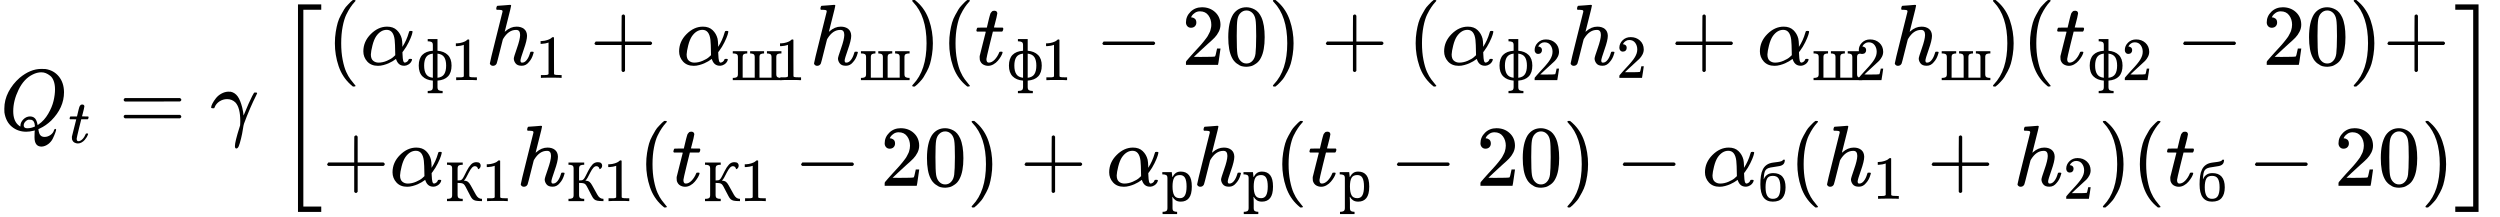
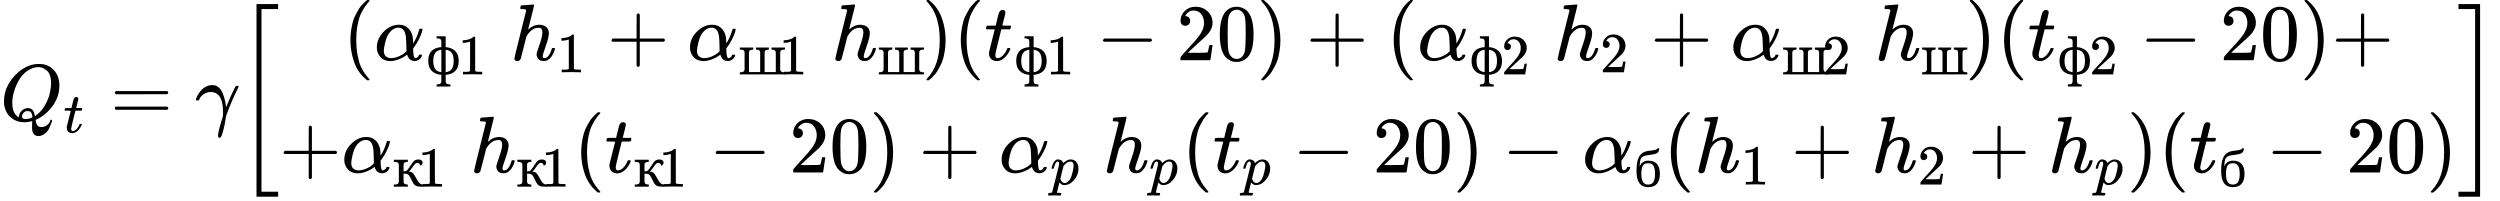
- <svg xmlns="http://www.w3.org/2000/svg" xmlns:xlink="http://www.w3.org/1999/xlink" width="523.096" height="45.28" viewBox="0 -1500.8 28901.1 2501.7">
+ <svg xmlns="http://www.w3.org/2000/svg" xmlns:xlink="http://www.w3.org/1999/xlink" width="563.568" height="45.28" viewBox="0 -1500.8 31137.1 2501.7">
  <defs>
-     <path id="i" d="m213 578-13-5q-14-5-40-10t-58-7H83v46h19q47 2 87 15t56 24 28 22q2 3 12 3 9 0 17-6V361l1-300q7-7 12-9t24-4 62-2h26V0h-11q-21 3-159 3-136 0-157-3H88v46h64q16 0 25 1t16 3 8 2 6 5 6 4v517z" />
+     <path id="j" d="M137 683q1 0 72 5t73 6q12 0 12-9 0-11-36-151-38-148-38-151 0-2 7 5 61 54 130 54 54 0 87-27t34-79q0-51-38-158T402 50q1-14 5-19t15-5q28 0 52 30t39 82q3 11 6 13t16 2q20 0 20-8 0-1-4-15-16-59-51-97-34-43-81-43h-5q-47 0-68 27t-21 57q0 16 36 118t37 153q0 59-44 59h-5q-83 0-144-98l-7-13-34-135Q132 28 127 16q-13-27-44-27-14 0-24 9T48 16q0 14 73 304l74 296q0 13-7 16t-39 5h-21q-6 6-6 8t2 19q5 19 13 19z" />
    <path id="a" d="M399-80q0 33 1 50t2 19v4l-15-4q-46-11-84-11-95 0-165 57T51 201q-1 8-1 43 0 102 48 194t129 163q124 103 249 103 38 0 48-1 97-14 156-86t60-182q0-180-148-328-63-60-131-91l-17-8V3q0-1 5-27t21-42 46-16q35 0 67 22t42 57q6 14 13 14 9 0 11-9 0-8-10-36t-28-66-54-65-76-29q-82 0-82 107v7zm237 548q0 55-15 96t-41 61-50 30-53 10q-48 0-98-25-102-49-164-176t-62-248q0-106 54-157 24-21 29-21v8q0 40 33 74t78 35q25 0 43-11t27-30 12-32 6-27l13 9q64 44 109 121t62 149 17 134zM314 18q48 0 90 21l-1 10q-4 55-37 66-12 2-19 2h-6q-3 0-4 1-20 0-41-20t-22-46q0-34 40-34z" />
    <path id="c" d="M56 347q0 13 14 20h637q15-8 15-20 0-11-14-19l-318-1H72q-16 5-16 20zm0-194q0 15 16 20h636q14-10 14-20 0-13-15-20H70q-14 7-14 20z" />
    <path id="d" d="M31 249q-20 0-20 9 0 17 15 46t40 61 63 53 77 23q27 0 33-1 48-11 79-54t53-131q14-60 14-85 0-4 1-4l12 27q20 51 45 107t43 91 22 39q2 1 16 1h13q6-6 6-9 0-4-21-44t-59-127-72-180q-6-16-13-65t-21-106q-16-65-27-90t-27-26q-17 0-17 28 0 50 54 220l6 19 1 18q1 10 1 31 0 157-57 217-40 38-95 38-48 0-88-26t-57-69q-2-9-4-9-2-2-16-2z" />
-     <path id="f" d="M247-949v2399h269v-62H309V-887h207v-62H247z" />
-     <path id="g" d="M94 250q0 69 10 131t23 107 37 88 38 67 42 52 33 34 25 21h17q14 0 14-9 0-3-17-21t-41-53-49-86-42-138-17-193 17-192 41-139 49-86 42-53 17-21q0-9-15-9h-16l-28 24q-94 85-137 212T94 250z" />
-     <path id="h" d="M34 156q0 114 86 200t189 86q70 0 112-40t57-98q6-29 7-67v-29q49 74 75 166 4 14 6 16t16 3q21 0 21-8 0-9-9-39t-36-85-61-100l-11-14 1-24q2-56 8-76t19-21q14 2 26 11t17 23q2 7 5 8t15 2q20 0 20-8 0-6-6-19-12-24-35-38t-44-15h-7q-67 0-91 72l-3 7-11-8q-10-8-30-20t-45-23-58-20-64-9q-79 0-124 50T34 156zM208 26q49 0 98 21t73 43l24 22q-2 143-7 178-14 115-92 115-69 0-121-73-27-40-44-108t-18-104q0-49 25-71t62-23z" />
+     <path id="e" d="M247-949v2399h269v-62H309V-887h207v-62H247z" />
+     <path id="f" d="M94 250q0 69 10 131t23 107 37 88 38 67 42 52 33 34 25 21h17q14 0 14-9 0-3-17-21t-41-53-49-86-42-138-17-193 17-192 41-139 49-86 42-53 17-21q0-9-15-9h-16l-28 24q-94 85-137 212T94 250z" />
+     <path id="g" d="M34 156q0 114 86 200t189 86q70 0 112-40t57-98q6-29 7-67v-29q49 74 75 166 4 14 6 16t16 3q21 0 21-8 0-9-9-39t-36-85-61-100l-11-14 1-24q2-56 8-76t19-21q14 2 26 11t17 23q2 7 5 8t15 2q20 0 20-8 0-6-6-19-12-24-35-38t-44-15h-7q-67 0-91 72l-3 7-11-8q-10-8-30-20t-45-23-58-20-64-9q-79 0-124 50T34 156zM208 26q49 0 98 21t73 43l24 22q-2 143-7 178-14 115-92 115-69 0-121-73-27-40-44-108t-18-104q0-49 25-71t62-23z" />
+     <path id="h" d="m213 578-13-5q-14-5-40-10t-58-7H83v46h19q47 2 87 15t56 24 28 22q2 3 12 3 9 0 17-6V361l1-300q7-7 12-9t24-4 62-2h26V0h-11q-21 3-159 3-136 0-157-3H88v46h64q16 0 25 1t16 3 8 2 6 5 6 4v517z" />
    <path id="b" d="M26 385q-7 7-7 10 0 4 3 16t5 14q2 5 9 5t51 1h53l19 80q3 11 7 29t7 26 6 20 8 17 10 12 14 9 18 2q18-1 25-11t7-19q0-7-9-47t-20-79l-10-37q0-2 50-2h51q7-7 7-11 0-22-13-35H210l-36-145Q135 80 135 68q0-42 27-42 35 0 68 34t53 84q2 6 5 7t15 2h4q15 0 15-8 0-3-3-12-5-16-18-38t-34-47-51-42-61-17q-30 0-57 15T59 56q-2 8-2 27v18l35 140q35 141 36 142 0 2-51 2H26z" />
-     <path id="j" d="M137 683q1 0 72 5t73 6q12 0 12-9 0-11-36-151-38-148-38-151 0-2 7 5 61 54 130 54 54 0 87-27t34-79q0-51-38-158T402 50q1-14 5-19t15-5q28 0 52 30t39 82q3 11 6 13t16 2q20 0 20-8 0-1-4-15-16-59-51-97-34-43-81-43h-5q-47 0-68 27t-21 57q0 16 36 118t37 153q0 59-44 59h-5q-83 0-144-98l-7-13-34-135Q132 28 127 16q-13-27-44-27-14 0-24 9T48 16q0 14 73 304l74 296q0 13-7 16t-39 5h-21q-6 6-6 8t2 19q5 19 13 19z" />
    <path id="k" d="M56 237v13l14 20h299v150l1 150q10 13 19 13 13 0 20-15V270h298q15-8 15-20t-15-20H409V-68q-8-14-18-14h-4q-12 0-18 14v298H70q-14 7-14 20z" />
    <path id="l" d="m60 749 4 1h22l28-24q94-85 137-212t43-264q0-68-10-131T261 12t-37-88-38-67-41-51-32-33-23-19l-4-4H63q-3 0-5 3t-3 9q1 1 11 13Q221-64 221 250T66 725q-10 12-11 13 0 8 5 11z" />
    <path id="m" d="M84 237v13l14 20h581q15-8 15-20t-15-20H98q-14 7-14 20z" />
    <path id="n" d="M109 429q-27 0-43 18t-16 44q0 71 53 123t132 52q91 0 152-56t62-145q0-43-20-82t-48-68-80-74q-36-31-100-92l-59-56 76-1q157 0 167 5 7 2 24 89v3h40v-3q-1-3-13-91T421 3V0H50v31q0 7 6 15t30 35q29 32 50 56 9 10 34 37t34 37 29 33 28 34 23 30 21 32 15 29 13 32 7 30 3 33q0 63-34 109t-97 46q-33 0-58-17t-35-33-10-19q0-1 5-1 18 0 37-14t19-46q0-25-16-42t-45-18z" />
    <path id="o" d="M96 585q56 81 153 81 48 0 96-26t78-92q37-83 37-228 0-155-43-237-20-42-55-67t-61-31-51-7q-26 0-52 6t-61 32-55 67q-43 82-43 237 0 174 57 265zm225 12q-30 32-71 32-42 0-72-32-25-26-33-72t-8-192q0-158 8-208t36-79q28-30 69-30 40 0 68 30 29 30 36 84t8 203q0 145-8 191t-33 73z" />
-     <path id="p" d="M11 1388v62h269V-949H11v62h207v2275H11z" />
+     <path id="p" d="M23 287q1 3 2 8t5 22 10 31 15 33 20 30 26 22 33 9q75 0 96-64l10 9q62 55 118 55 65 0 102-47t37-114q0-108-76-199T249-10q-22 0-39 6-11 5-23 15t-19 17l-7 8q-1-1-22-87t-21-87q0-6 8-7t37-3h25q6-7 6-9t-3-18q-3-12-6-15t-13-4h-11q-9 0-34 1t-62 1q-70 0-89-2h-8q-7 7-7 11 2 27 13 35h20q34 1 39 12 3 6 61 239t61 247q1 5 1 14 0 41-25 41-22 0-37-28t-23-61-12-36q-2-2-16-2H29q-6 6-6 9zm155-185q22-76 74-76 30 0 58 23t46 58q18 34 36 108t19 110v6q0 74-61 74-11 0-22-3t-22-9-20-13-17-15-15-15-11-14-8-10l-3-4q0-1-3-14t-11-44-14-52q-26-106-26-110z" />
+     <path id="q" d="M11 1388v62h269V-949H11v62h207v2275H11z" />
  </defs>
  <g data-mml-node="math" stroke="currentColor" fill="currentColor" stroke-width="0">
    <g data-mml-node="msub">
      <use xlink:href="#a" data-mml-node="mi" transform="scale(1 -1)" />
      <g data-mml-node="TeXAtom">
        <use xlink:href="#b" data-mml-node="mi" transform="matrix(.707 0 0 -.707 791 150)" />
      </g>
    </g>
    <use xlink:href="#c" data-mml-node="mo" transform="matrix(1 0 0 -1 1374 0)" />
    <use xlink:href="#d" data-mml-node="mi" transform="matrix(1 0 0 -1 2429.8 0)" />
-     <use xlink:href="#e" data-mml-node="mtext" transform="matrix(1 0 0 -1 2947.8 0)" />
    <g data-mml-node="mrow">
-       <use xlink:href="#f" data-mml-node="mo" transform="matrix(1 0 0 -1 3197.8 0)" />
+       <use xlink:href="#e" data-mml-node="mo" transform="matrix(1 0 0 -1 2947.8 0)" />
      <g data-mml-node="mtable">
        <g data-mml-node="mtr">
          <g data-mml-node="mtd">
-             <use xlink:href="#g" data-mml-node="mo" transform="matrix(1 0 0 -1 3777.4 -750.8)" />
-             <g data-mml-node="msub">
-               <use xlink:href="#h" data-mml-node="mi" transform="matrix(1 0 0 -1 4166.4 -750.8)" />
-               <g data-mml-node="TeXAtom">
-                 <text data-variant="normal" transform="matrix(.707 0 0 .707 4806.4 -574.1)" font-size="884" font-family="serif" data-mml-node="mo">ф</text>
-                 <use xlink:href="#i" data-mml-node="mn" transform="matrix(.707 0 0 -.707 5211.228 -574.1)" />
-               </g>
-             </g>
-             <g data-mml-node="msub">
-               <use xlink:href="#j" data-mml-node="mi" transform="matrix(1 0 0 -1 5614.8 -750.8)" />
-               <g data-mml-node="TeXAtom">
-                 <use xlink:href="#i" data-mml-node="mn" transform="matrix(.707 0 0 -.707 6190.8 -600.8)" />
-               </g>
-             </g>
-             <use xlink:href="#k" data-mml-node="mo" transform="matrix(1 0 0 -1 6816.6 -750.8)" />
-             <g data-mml-node="msub">
-               <use xlink:href="#h" data-mml-node="mi" transform="matrix(1 0 0 -1 7816.8 -750.8)" />
-               <g data-mml-node="TeXAtom">
-                 <text data-variant="normal" transform="matrix(.707 0 0 .707 8456.8 -574.1)" font-size="884" font-family="serif" data-mml-node="mo">ш</text>
-                 <use xlink:href="#i" data-mml-node="mn" transform="matrix(.707 0 0 -.707 8958.7 -574.1)" />
-               </g>
-             </g>
-             <g data-mml-node="msub">
-               <use xlink:href="#j" data-mml-node="mi" transform="matrix(1 0 0 -1 9362.4 -750.8)" />
-               <g data-mml-node="TeXAtom">
-                 <text data-variant="normal" transform="matrix(.707 0 0 .707 9938.4 -574.1)" font-size="884" font-family="serif" data-mml-node="mo">ш</text>
-               </g>
-             </g>
-             <use xlink:href="#l" data-mml-node="mo" transform="matrix(1 0 0 -1 10490.4 -750.8)" />
-             <use xlink:href="#g" data-mml-node="mo" transform="matrix(1 0 0 -1 10879.4 -750.8)" />
-             <g data-mml-node="msub">
-               <use xlink:href="#b" data-mml-node="mi" transform="matrix(1 0 0 -1 11268.4 -750.8)" />
-               <g data-mml-node="TeXAtom">
-                 <text data-variant="normal" transform="matrix(.707 0 0 .707 11629.4 -574.1)" font-size="884" font-family="serif" data-mml-node="mo">ф</text>
-                 <use xlink:href="#i" data-mml-node="mn" transform="matrix(.707 0 0 -.707 12034.228 -574.1)" />
-               </g>
-             </g>
-             <use xlink:href="#m" data-mml-node="mo" transform="matrix(1 0 0 -1 12660 -750.8)" />
-             <g data-mml-node="mn" transform="matrix(1 0 0 -1 13660.2 -750.8)">
-               <use xlink:href="#n" />
-               <use xlink:href="#o" transform="translate(500)" />
-             </g>
-             <use xlink:href="#l" data-mml-node="mo" transform="matrix(1 0 0 -1 14660.2 -750.8)" />
-             <use xlink:href="#k" data-mml-node="mo" transform="matrix(1 0 0 -1 15271.4 -750.8)" />
-             <use xlink:href="#g" data-mml-node="mo" transform="matrix(1 0 0 -1 16271.7 -750.8)" />
-             <g data-mml-node="msub">
-               <use xlink:href="#h" data-mml-node="mi" transform="matrix(1 0 0 -1 16660.7 -750.8)" />
-               <g data-mml-node="TeXAtom">
-                 <text data-variant="normal" transform="matrix(.707 0 0 .707 17300.7 -574.1)" font-size="884" font-family="serif" data-mml-node="mo">ф</text>
-                 <use xlink:href="#n" data-mml-node="mn" transform="matrix(.707 0 0 -.707 17705.528 -574.1)" />
-               </g>
-             </g>
-             <g data-mml-node="msub">
-               <use xlink:href="#j" data-mml-node="mi" transform="matrix(1 0 0 -1 18109.1 -750.8)" />
-               <g data-mml-node="TeXAtom">
-                 <use xlink:href="#n" data-mml-node="mn" transform="matrix(.707 0 0 -.707 18685.1 -600.8)" />
-               </g>
-             </g>
-             <use xlink:href="#k" data-mml-node="mo" transform="matrix(1 0 0 -1 19310.8 -750.8)" />
-             <g data-mml-node="msub">
-               <use xlink:href="#h" data-mml-node="mi" transform="matrix(1 0 0 -1 20311.1 -750.8)" />
-               <g data-mml-node="TeXAtom">
-                 <text data-variant="normal" transform="matrix(.707 0 0 .707 20951.1 -574.1)" font-size="884" font-family="serif" data-mml-node="mo">ш</text>
-                 <use xlink:href="#n" data-mml-node="mn" transform="matrix(.707 0 0 -.707 21453 -574.1)" />
-               </g>
-             </g>
-             <g data-mml-node="msub">
-               <use xlink:href="#j" data-mml-node="mi" transform="matrix(1 0 0 -1 21856.6 -750.8)" />
-               <g data-mml-node="TeXAtom">
-                 <text data-variant="normal" transform="matrix(.707 0 0 .707 22432.6 -574.1)" font-size="884" font-family="serif" data-mml-node="mo">ш</text>
-               </g>
-             </g>
-             <use xlink:href="#l" data-mml-node="mo" transform="matrix(1 0 0 -1 22984.6 -750.8)" />
-             <use xlink:href="#g" data-mml-node="mo" transform="matrix(1 0 0 -1 23373.6 -750.8)" />
-             <g data-mml-node="msub">
-               <use xlink:href="#b" data-mml-node="mi" transform="matrix(1 0 0 -1 23762.6 -750.8)" />
-               <g data-mml-node="TeXAtom">
-                 <text data-variant="normal" transform="matrix(.707 0 0 .707 24123.6 -574.1)" font-size="884" font-family="serif" data-mml-node="mo">ф</text>
-                 <use xlink:href="#n" data-mml-node="mn" transform="matrix(.707 0 0 -.707 24528.428 -574.1)" />
-               </g>
-             </g>
-             <use xlink:href="#m" data-mml-node="mo" transform="matrix(1 0 0 -1 25154.2 -750.8)" />
-             <g data-mml-node="mn" transform="matrix(1 0 0 -1 26154.5 -750.8)">
-               <use xlink:href="#n" />
-               <use xlink:href="#o" transform="translate(500)" />
-             </g>
-             <use xlink:href="#l" data-mml-node="mo" transform="matrix(1 0 0 -1 27154.5 -750.8)" />
-             <use xlink:href="#k" data-mml-node="mo" transform="matrix(1 0 0 -1 27543.5 -750.8)" />
+             <use xlink:href="#f" data-mml-node="mo" transform="matrix(1 0 0 -1 4270.4 -750.8)" />
+             <g data-mml-node="msub">
+               <use xlink:href="#g" data-mml-node="mi" transform="matrix(1 0 0 -1 4659.4 -750.8)" />
+               <g data-mml-node="TeXAtom">
+                 <text data-variant="normal" transform="matrix(.707 0 0 .707 5299.4 -574.1)" font-size="884" font-family="serif" data-mml-node="mo">ф</text>
+                 <use xlink:href="#h" data-mml-node="mn" transform="matrix(.707 0 0 -.707 5704.228 -574.1)" />
+               </g>
+             </g>
+             <use xlink:href="#i" data-mml-node="mtext" transform="matrix(1 0 0 -1 6107.8 -750.8)" />
+             <g data-mml-node="msub">
+               <use xlink:href="#j" data-mml-node="mi" transform="matrix(1 0 0 -1 6357.8 -750.8)" />
+               <g data-mml-node="TeXAtom">
+                 <use xlink:href="#h" data-mml-node="mn" transform="matrix(.707 0 0 -.707 6933.8 -600.8)" />
+               </g>
+             </g>
+             <use xlink:href="#k" data-mml-node="mo" transform="matrix(1 0 0 -1 7559.6 -750.8)" />
+             <g data-mml-node="msub">
+               <use xlink:href="#g" data-mml-node="mi" transform="matrix(1 0 0 -1 8559.8 -750.8)" />
+               <g data-mml-node="TeXAtom">
+                 <text data-variant="normal" transform="matrix(.707 0 0 .707 9199.8 -574.1)" font-size="884" font-family="serif" data-mml-node="mo">ш</text>
+                 <use xlink:href="#h" data-mml-node="mn" transform="matrix(.707 0 0 -.707 9701.7 -574.1)" />
+               </g>
+             </g>
+             <use xlink:href="#i" data-mml-node="mtext" transform="matrix(1 0 0 -1 10105.4 -750.8)" />
+             <g data-mml-node="msub">
+               <use xlink:href="#j" data-mml-node="mi" transform="matrix(1 0 0 -1 10355.4 -750.8)" />
+               <g data-mml-node="TeXAtom">
+                 <text data-variant="normal" transform="matrix(.707 0 0 .707 10931.4 -574.1)" font-size="884" font-family="serif" data-mml-node="mo">ш</text>
+               </g>
+             </g>
+             <use xlink:href="#l" data-mml-node="mo" transform="matrix(1 0 0 -1 11483.4 -750.8)" />
+             <use xlink:href="#f" data-mml-node="mo" transform="matrix(1 0 0 -1 11872.4 -750.8)" />
+             <g data-mml-node="msub">
+               <use xlink:href="#b" data-mml-node="mi" transform="matrix(1 0 0 -1 12261.4 -750.8)" />
+               <g data-mml-node="TeXAtom">
+                 <text data-variant="normal" transform="matrix(.707 0 0 .707 12622.4 -574.1)" font-size="884" font-family="serif" data-mml-node="mo">ф</text>
+                 <use xlink:href="#h" data-mml-node="mn" transform="matrix(.707 0 0 -.707 13027.228 -574.1)" />
+               </g>
+             </g>
+             <use xlink:href="#m" data-mml-node="mo" transform="matrix(1 0 0 -1 13653 -750.8)" />
+             <g data-mml-node="mn" transform="matrix(1 0 0 -1 14653.2 -750.8)">
+               <use xlink:href="#n" />
+               <use xlink:href="#o" transform="translate(500)" />
+             </g>
+             <use xlink:href="#l" data-mml-node="mo" transform="matrix(1 0 0 -1 15653.2 -750.8)" />
+             <use xlink:href="#k" data-mml-node="mo" transform="matrix(1 0 0 -1 16264.4 -750.8)" />
+             <use xlink:href="#f" data-mml-node="mo" transform="matrix(1 0 0 -1 17264.7 -750.8)" />
+             <g data-mml-node="msub">
+               <use xlink:href="#g" data-mml-node="mi" transform="matrix(1 0 0 -1 17653.7 -750.8)" />
+               <g data-mml-node="TeXAtom">
+                 <text data-variant="normal" transform="matrix(.707 0 0 .707 18293.7 -574.1)" font-size="884" font-family="serif" data-mml-node="mo">ф</text>
+                 <use xlink:href="#n" data-mml-node="mn" transform="matrix(.707 0 0 -.707 18698.528 -574.1)" />
+               </g>
+             </g>
+             <use xlink:href="#i" data-mml-node="mtext" transform="matrix(1 0 0 -1 19102.1 -750.8)" />
+             <g data-mml-node="msub">
+               <use xlink:href="#j" data-mml-node="mi" transform="matrix(1 0 0 -1 19352.1 -750.8)" />
+               <g data-mml-node="TeXAtom">
+                 <use xlink:href="#n" data-mml-node="mn" transform="matrix(.707 0 0 -.707 19928.1 -600.8)" />
+               </g>
+             </g>
+             <use xlink:href="#k" data-mml-node="mo" transform="matrix(1 0 0 -1 20553.8 -750.8)" />
+             <g data-mml-node="msub">
+               <use xlink:href="#g" data-mml-node="mi" transform="matrix(1 0 0 -1 21554.1 -750.8)" />
+               <g data-mml-node="TeXAtom">
+                 <text data-variant="normal" transform="matrix(.707 0 0 .707 22194.1 -574.1)" font-size="884" font-family="serif" data-mml-node="mo">ш</text>
+                 <use xlink:href="#n" data-mml-node="mn" transform="matrix(.707 0 0 -.707 22696 -574.1)" />
+               </g>
+             </g>
+             <use xlink:href="#i" data-mml-node="mtext" transform="matrix(1 0 0 -1 23099.6 -750.8)" />
+             <g data-mml-node="msub">
+               <use xlink:href="#j" data-mml-node="mi" transform="matrix(1 0 0 -1 23349.6 -750.8)" />
+               <g data-mml-node="TeXAtom">
+                 <text data-variant="normal" transform="matrix(.707 0 0 .707 23925.6 -574.1)" font-size="884" font-family="serif" data-mml-node="mo">ш</text>
+               </g>
+             </g>
+             <use xlink:href="#l" data-mml-node="mo" transform="matrix(1 0 0 -1 24477.6 -750.8)" />
+             <use xlink:href="#f" data-mml-node="mo" transform="matrix(1 0 0 -1 24866.6 -750.8)" />
+             <g data-mml-node="msub">
+               <use xlink:href="#b" data-mml-node="mi" transform="matrix(1 0 0 -1 25255.6 -750.8)" />
+               <g data-mml-node="TeXAtom">
+                 <text data-variant="normal" transform="matrix(.707 0 0 .707 25616.6 -574.1)" font-size="884" font-family="serif" data-mml-node="mo">ф</text>
+                 <use xlink:href="#n" data-mml-node="mn" transform="matrix(.707 0 0 -.707 26021.428 -574.1)" />
+               </g>
+             </g>
+             <use xlink:href="#m" data-mml-node="mo" transform="matrix(1 0 0 -1 26647.2 -750.8)" />
+             <g data-mml-node="mn" transform="matrix(1 0 0 -1 27647.5 -750.8)">
+               <use xlink:href="#n" />
+               <use xlink:href="#o" transform="translate(500)" />
+             </g>
+             <use xlink:href="#l" data-mml-node="mo" transform="matrix(1 0 0 -1 28647.5 -750.8)" />
+             <use xlink:href="#k" data-mml-node="mo" transform="matrix(1 0 0 -1 29036.5 -750.8)" />
          </g>
        </g>
        <g data-mml-node="mtr">
          <g data-mml-node="mtd">
-             <use xlink:href="#k" data-mml-node="mo" transform="matrix(1 0 0 -1 3725.8 647.3)" />
-             <g data-mml-node="msub">
-               <use xlink:href="#h" data-mml-node="mi" transform="matrix(1 0 0 -1 4503.8 647.3)" />
-               <g data-mml-node="TeXAtom">
-                 <text data-variant="normal" transform="matrix(.707 0 0 .707 5143.8 824)" font-size="884" font-family="serif" data-mml-node="mo">К</text>
-                 <use xlink:href="#i" data-mml-node="mn" transform="matrix(.707 0 0 -.707 5568.495 824)" />
-               </g>
-             </g>
-             <g data-mml-node="msub">
-               <use xlink:href="#j" data-mml-node="mi" transform="matrix(1 0 0 -1 5972.1 647.3)" />
-               <g data-mml-node="TeXAtom">
-                 <text data-variant="normal" transform="matrix(.707 0 0 .707 6548.1 824)" font-size="884" font-family="serif" data-mml-node="mo">К</text>
-                 <use xlink:href="#i" data-mml-node="mn" transform="matrix(.707 0 0 -.707 6972.795 824)" />
-               </g>
-             </g>
-             <use xlink:href="#g" data-mml-node="mo" transform="matrix(1 0 0 -1 7376.4 647.3)" />
-             <g data-mml-node="msub">
-               <use xlink:href="#b" data-mml-node="mi" transform="matrix(1 0 0 -1 7765.4 647.3)" />
-               <g data-mml-node="TeXAtom">
-                 <text data-variant="normal" transform="matrix(.707 0 0 .707 8126.4 824)" font-size="884" font-family="serif" data-mml-node="mo">К</text>
-                 <use xlink:href="#i" data-mml-node="mn" transform="matrix(.707 0 0 -.707 8551.095 824)" />
-               </g>
-             </g>
-             <use xlink:href="#m" data-mml-node="mo" transform="matrix(1 0 0 -1 9177 647.3)" />
-             <g data-mml-node="mn" transform="matrix(1 0 0 -1 10177.2 647.3)">
-               <use xlink:href="#n" />
-               <use xlink:href="#o" transform="translate(500)" />
-             </g>
-             <use xlink:href="#l" data-mml-node="mo" transform="matrix(1 0 0 -1 11177.2 647.3)" />
-             <use xlink:href="#k" data-mml-node="mo" transform="matrix(1 0 0 -1 11788.4 647.3)" />
-             <g data-mml-node="msub">
-               <use xlink:href="#h" data-mml-node="mi" transform="matrix(1 0 0 -1 12788.6 647.3)" />
-               <g data-mml-node="TeXAtom">
-                 <text data-variant="normal" transform="matrix(.707 0 0 .707 13428.6 824)" font-size="884" font-family="serif" data-mml-node="mo">р</text>
-               </g>
-             </g>
-             <g data-mml-node="msub">
-               <use xlink:href="#j" data-mml-node="mi" transform="matrix(1 0 0 -1 13791.2 647.3)" />
-               <g data-mml-node="TeXAtom">
-                 <text data-variant="normal" transform="matrix(.707 0 0 .707 14367.2 824)" font-size="884" font-family="serif" data-mml-node="mo">р</text>
-               </g>
-             </g>
-             <use xlink:href="#g" data-mml-node="mo" transform="matrix(1 0 0 -1 14729.7 647.3)" />
-             <g data-mml-node="msub">
-               <use xlink:href="#b" data-mml-node="mi" transform="matrix(1 0 0 -1 15118.7 647.3)" />
-               <g data-mml-node="TeXAtom">
-                 <text data-variant="normal" transform="matrix(.707 0 0 .707 15479.7 824)" font-size="884" font-family="serif" data-mml-node="mo">р</text>
-               </g>
-             </g>
-             <use xlink:href="#m" data-mml-node="mo" transform="matrix(1 0 0 -1 16064.5 647.3)" />
-             <g data-mml-node="mn" transform="matrix(1 0 0 -1 17064.7 647.3)">
-               <use xlink:href="#n" />
-               <use xlink:href="#o" transform="translate(500)" />
-             </g>
-             <use xlink:href="#l" data-mml-node="mo" transform="matrix(1 0 0 -1 18064.7 647.3)" />
-             <use xlink:href="#m" data-mml-node="mo" transform="matrix(1 0 0 -1 18675.9 647.3)" />
-             <g data-mml-node="msub">
-               <use xlink:href="#h" data-mml-node="mi" transform="matrix(1 0 0 -1 19676.2 647.3)" />
-               <g data-mml-node="TeXAtom">
-                 <text data-variant="normal" transform="matrix(.707 0 0 .707 20316.2 824)" font-size="884" font-family="serif" data-mml-node="mo">б</text>
-               </g>
-             </g>
-             <use xlink:href="#g" data-mml-node="mo" transform="matrix(1 0 0 -1 20684.1 647.3)" />
-             <g data-mml-node="msub">
-               <use xlink:href="#j" data-mml-node="mi" transform="matrix(1 0 0 -1 21073.1 647.3)" />
-               <g data-mml-node="TeXAtom">
-                 <use xlink:href="#i" data-mml-node="mn" transform="matrix(.707 0 0 -.707 21649.1 797.3)" />
-               </g>
-             </g>
-             <use xlink:href="#k" data-mml-node="mo" transform="matrix(1 0 0 -1 22274.9 647.3)" />
-             <g data-mml-node="msub">
-               <use xlink:href="#j" data-mml-node="mi" transform="matrix(1 0 0 -1 23275.1 647.3)" />
-               <g data-mml-node="TeXAtom">
-                 <use xlink:href="#n" data-mml-node="mn" transform="matrix(.707 0 0 -.707 23851.1 797.3)" />
-               </g>
-             </g>
-             <use xlink:href="#l" data-mml-node="mo" transform="matrix(1 0 0 -1 24254.7 647.3)" />
-             <use xlink:href="#g" data-mml-node="mo" transform="matrix(1 0 0 -1 24643.7 647.3)" />
-             <g data-mml-node="msub">
-               <use xlink:href="#b" data-mml-node="mi" transform="matrix(1 0 0 -1 25032.7 647.3)" />
-               <g data-mml-node="TeXAtom">
-                 <text data-variant="normal" transform="matrix(.707 0 0 .707 25393.7 824)" font-size="884" font-family="serif" data-mml-node="mo">б</text>
-               </g>
-             </g>
-             <use xlink:href="#m" data-mml-node="mo" transform="matrix(1 0 0 -1 25983.9 647.3)" />
-             <g data-mml-node="mn" transform="matrix(1 0 0 -1 26984.1 647.3)">
-               <use xlink:href="#n" />
-               <use xlink:href="#o" transform="translate(500)" />
-             </g>
-             <use xlink:href="#l" data-mml-node="mo" transform="matrix(1 0 0 -1 27984.1 647.3)" />
+             <use xlink:href="#k" data-mml-node="mo" transform="matrix(1 0 0 -1 3475.8 647.3)" />
+             <g data-mml-node="msub">
+               <use xlink:href="#g" data-mml-node="mi" transform="matrix(1 0 0 -1 4253.8 647.3)" />
+               <g data-mml-node="TeXAtom">
+                 <text data-variant="normal" transform="matrix(.707 0 0 .707 4893.8 824)" font-size="884" font-family="serif" data-mml-node="mo">к</text>
+                 <use xlink:href="#h" data-mml-node="mn" transform="matrix(.707 0 0 -.707 5202.688 824)" />
+               </g>
+             </g>
+             <use xlink:href="#i" data-mml-node="mtext" transform="matrix(1 0 0 -1 5606.3 647.3)" />
+             <g data-mml-node="msub">
+               <use xlink:href="#j" data-mml-node="mi" transform="matrix(1 0 0 -1 5856.3 647.3)" />
+               <g data-mml-node="TeXAtom">
+                 <text data-variant="normal" transform="matrix(.707 0 0 .707 6432.3 824)" font-size="884" font-family="serif" data-mml-node="mo">к</text>
+                 <use xlink:href="#h" data-mml-node="mn" transform="matrix(.707 0 0 -.707 6741.188 824)" />
+               </g>
+             </g>
+             <use xlink:href="#f" data-mml-node="mo" transform="matrix(1 0 0 -1 7144.7 647.3)" />
+             <g data-mml-node="msub">
+               <use xlink:href="#b" data-mml-node="mi" transform="matrix(1 0 0 -1 7533.7 647.3)" />
+               <g data-mml-node="TeXAtom">
+                 <text data-variant="normal" transform="matrix(.707 0 0 .707 7894.7 824)" font-size="884" font-family="serif" data-mml-node="mo">к</text>
+                 <use xlink:href="#h" data-mml-node="mn" transform="matrix(.707 0 0 -.707 8203.588 824)" />
+               </g>
+             </g>
+             <use xlink:href="#m" data-mml-node="mo" transform="matrix(1 0 0 -1 8829.4 647.3)" />
+             <g data-mml-node="mn" transform="matrix(1 0 0 -1 9829.7 647.3)">
+               <use xlink:href="#n" />
+               <use xlink:href="#o" transform="translate(500)" />
+             </g>
+             <use xlink:href="#l" data-mml-node="mo" transform="matrix(1 0 0 -1 10829.7 647.3)" />
+             <use xlink:href="#k" data-mml-node="mo" transform="matrix(1 0 0 -1 11440.9 647.3)" />
+             <g data-mml-node="msub">
+               <use xlink:href="#g" data-mml-node="mi" transform="matrix(1 0 0 -1 12441.1 647.3)" />
+               <g data-mml-node="TeXAtom">
+                 <use xlink:href="#p" data-mml-node="mi" transform="matrix(.707 0 0 -.707 13081.1 797.3)" />
+               </g>
+             </g>
+             <use xlink:href="#i" data-mml-node="mtext" transform="matrix(1 0 0 -1 13486.8 647.3)" />
+             <g data-mml-node="msub">
+               <use xlink:href="#j" data-mml-node="mi" transform="matrix(1 0 0 -1 13736.8 647.3)" />
+               <g data-mml-node="TeXAtom">
+                 <use xlink:href="#p" data-mml-node="mi" transform="matrix(.707 0 0 -.707 14312.8 797.3)" />
+               </g>
+             </g>
+             <use xlink:href="#f" data-mml-node="mo" transform="matrix(1 0 0 -1 14718.5 647.3)" />
+             <g data-mml-node="msub">
+               <use xlink:href="#b" data-mml-node="mi" transform="matrix(1 0 0 -1 15107.5 647.3)" />
+               <g data-mml-node="TeXAtom">
+                 <use xlink:href="#p" data-mml-node="mi" transform="matrix(.707 0 0 -.707 15468.5 797.3)" />
+               </g>
+             </g>
+             <use xlink:href="#m" data-mml-node="mo" transform="matrix(1 0 0 -1 16096.4 647.3)" />
+             <g data-mml-node="mn" transform="matrix(1 0 0 -1 17096.6 647.3)">
+               <use xlink:href="#n" />
+               <use xlink:href="#o" transform="translate(500)" />
+             </g>
+             <use xlink:href="#l" data-mml-node="mo" transform="matrix(1 0 0 -1 18096.6 647.3)" />
+             <use xlink:href="#m" data-mml-node="mo" transform="matrix(1 0 0 -1 18707.8 647.3)" />
+             <g data-mml-node="msub">
+               <use xlink:href="#g" data-mml-node="mi" transform="matrix(1 0 0 -1 19708 647.3)" />
+               <g data-mml-node="TeXAtom">
+                 <text data-variant="normal" transform="matrix(.707 0 0 .707 20348 824)" font-size="884" font-family="serif" data-mml-node="mo">б</text>
+               </g>
+             </g>
+             <use xlink:href="#f" data-mml-node="mo" transform="matrix(1 0 0 -1 20716 647.3)" />
+             <g data-mml-node="msub">
+               <use xlink:href="#j" data-mml-node="mi" transform="matrix(1 0 0 -1 21105 647.3)" />
+               <g data-mml-node="TeXAtom">
+                 <use xlink:href="#h" data-mml-node="mn" transform="matrix(.707 0 0 -.707 21681 797.3)" />
+               </g>
+             </g>
+             <use xlink:href="#k" data-mml-node="mo" transform="matrix(1 0 0 -1 22306.8 647.3)" />
+             <g data-mml-node="msub">
+               <use xlink:href="#j" data-mml-node="mi" transform="matrix(1 0 0 -1 23307 647.3)" />
+               <g data-mml-node="TeXAtom">
+                 <use xlink:href="#n" data-mml-node="mn" transform="matrix(.707 0 0 -.707 23883 797.3)" />
+               </g>
+             </g>
+             <use xlink:href="#k" data-mml-node="mo" transform="matrix(1 0 0 -1 24508.8 647.3)" />
+             <g data-mml-node="msub">
+               <use xlink:href="#j" data-mml-node="mi" transform="matrix(1 0 0 -1 25509 647.3)" />
+               <g data-mml-node="TeXAtom">
+                 <use xlink:href="#p" data-mml-node="mi" transform="matrix(.707 0 0 -.707 26085 797.3)" />
+               </g>
+             </g>
+             <use xlink:href="#l" data-mml-node="mo" transform="matrix(1 0 0 -1 26490.7 647.3)" />
+             <use xlink:href="#f" data-mml-node="mo" transform="matrix(1 0 0 -1 26879.7 647.3)" />
+             <g data-mml-node="msub">
+               <use xlink:href="#b" data-mml-node="mi" transform="matrix(1 0 0 -1 27268.7 647.3)" />
+               <g data-mml-node="TeXAtom">
+                 <text data-variant="normal" transform="matrix(.707 0 0 .707 27629.7 824)" font-size="884" font-family="serif" data-mml-node="mo">б</text>
+               </g>
+             </g>
+             <use xlink:href="#m" data-mml-node="mo" transform="matrix(1 0 0 -1 28219.9 647.3)" />
+             <g data-mml-node="mn" transform="matrix(1 0 0 -1 29220.1 647.3)">
+               <use xlink:href="#n" />
+               <use xlink:href="#o" transform="translate(500)" />
+             </g>
+             <use xlink:href="#l" data-mml-node="mo" transform="matrix(1 0 0 -1 30220.1 647.3)" />
          </g>
        </g>
      </g>
-       <use xlink:href="#p" data-mml-node="mo" transform="matrix(1 0 0 -1 28373.1 0)" />
+       <use xlink:href="#q" data-mml-node="mo" transform="matrix(1 0 0 -1 30609.1 0)" />
    </g>
  </g>
</svg>
